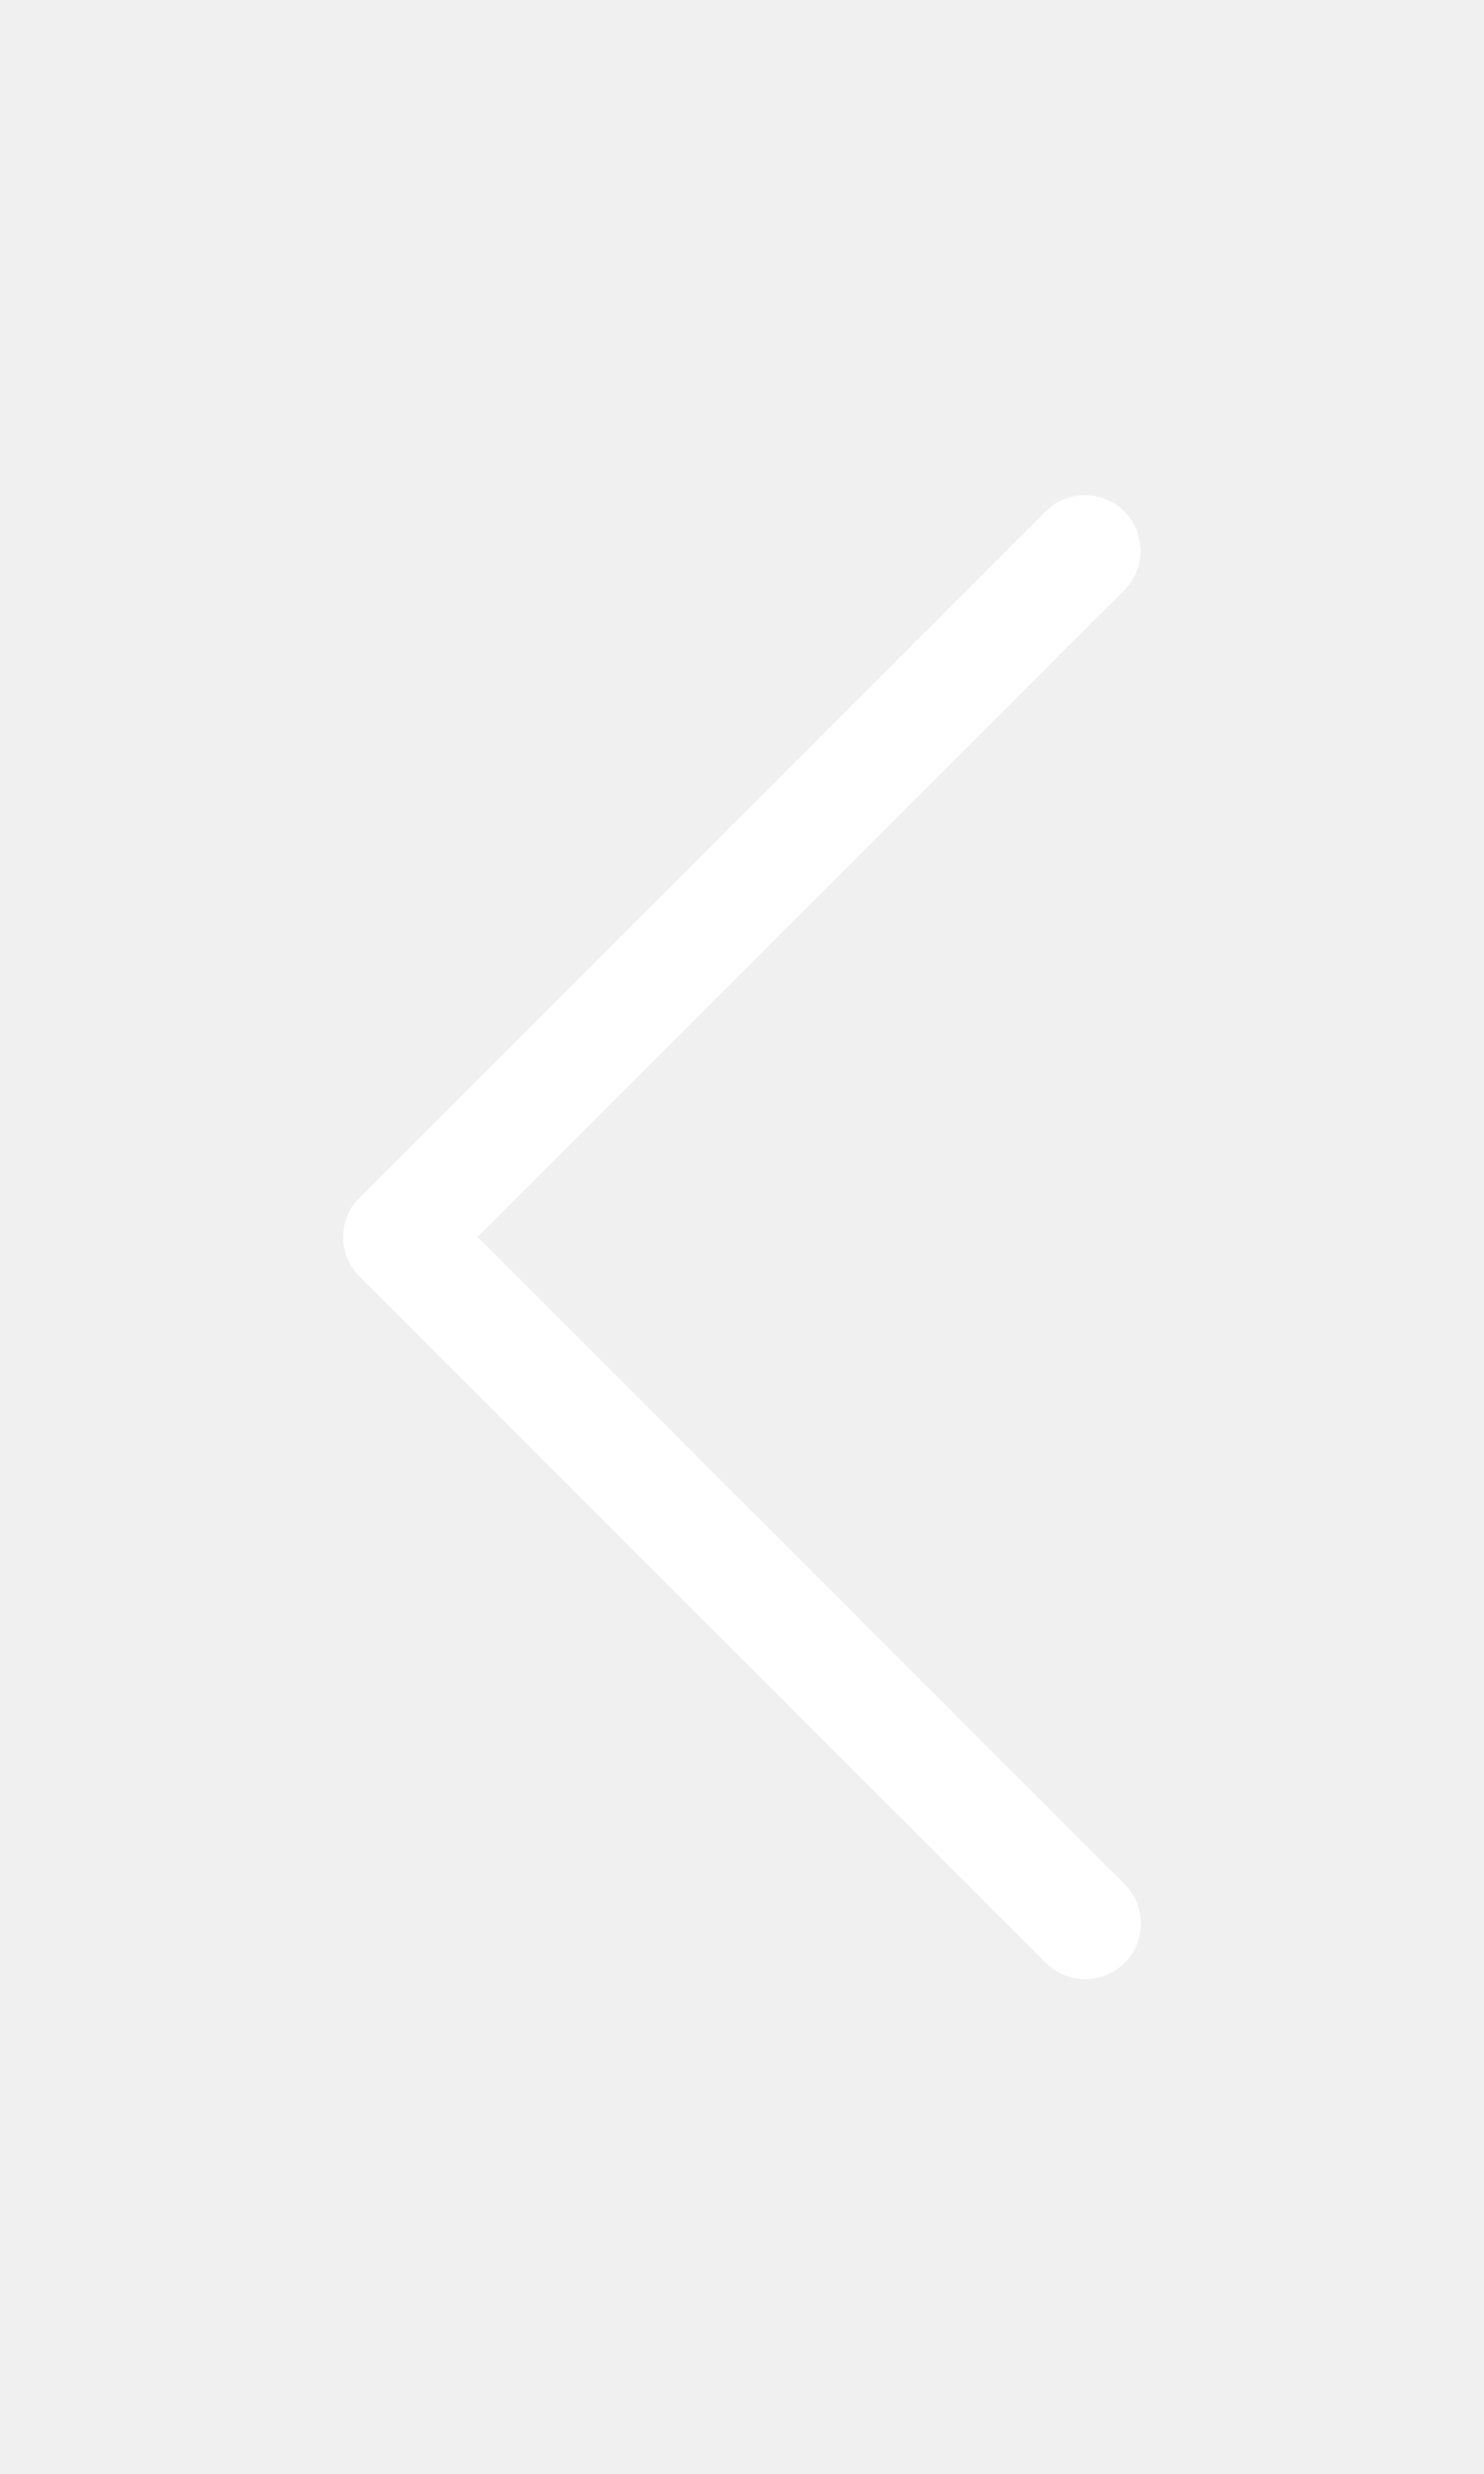
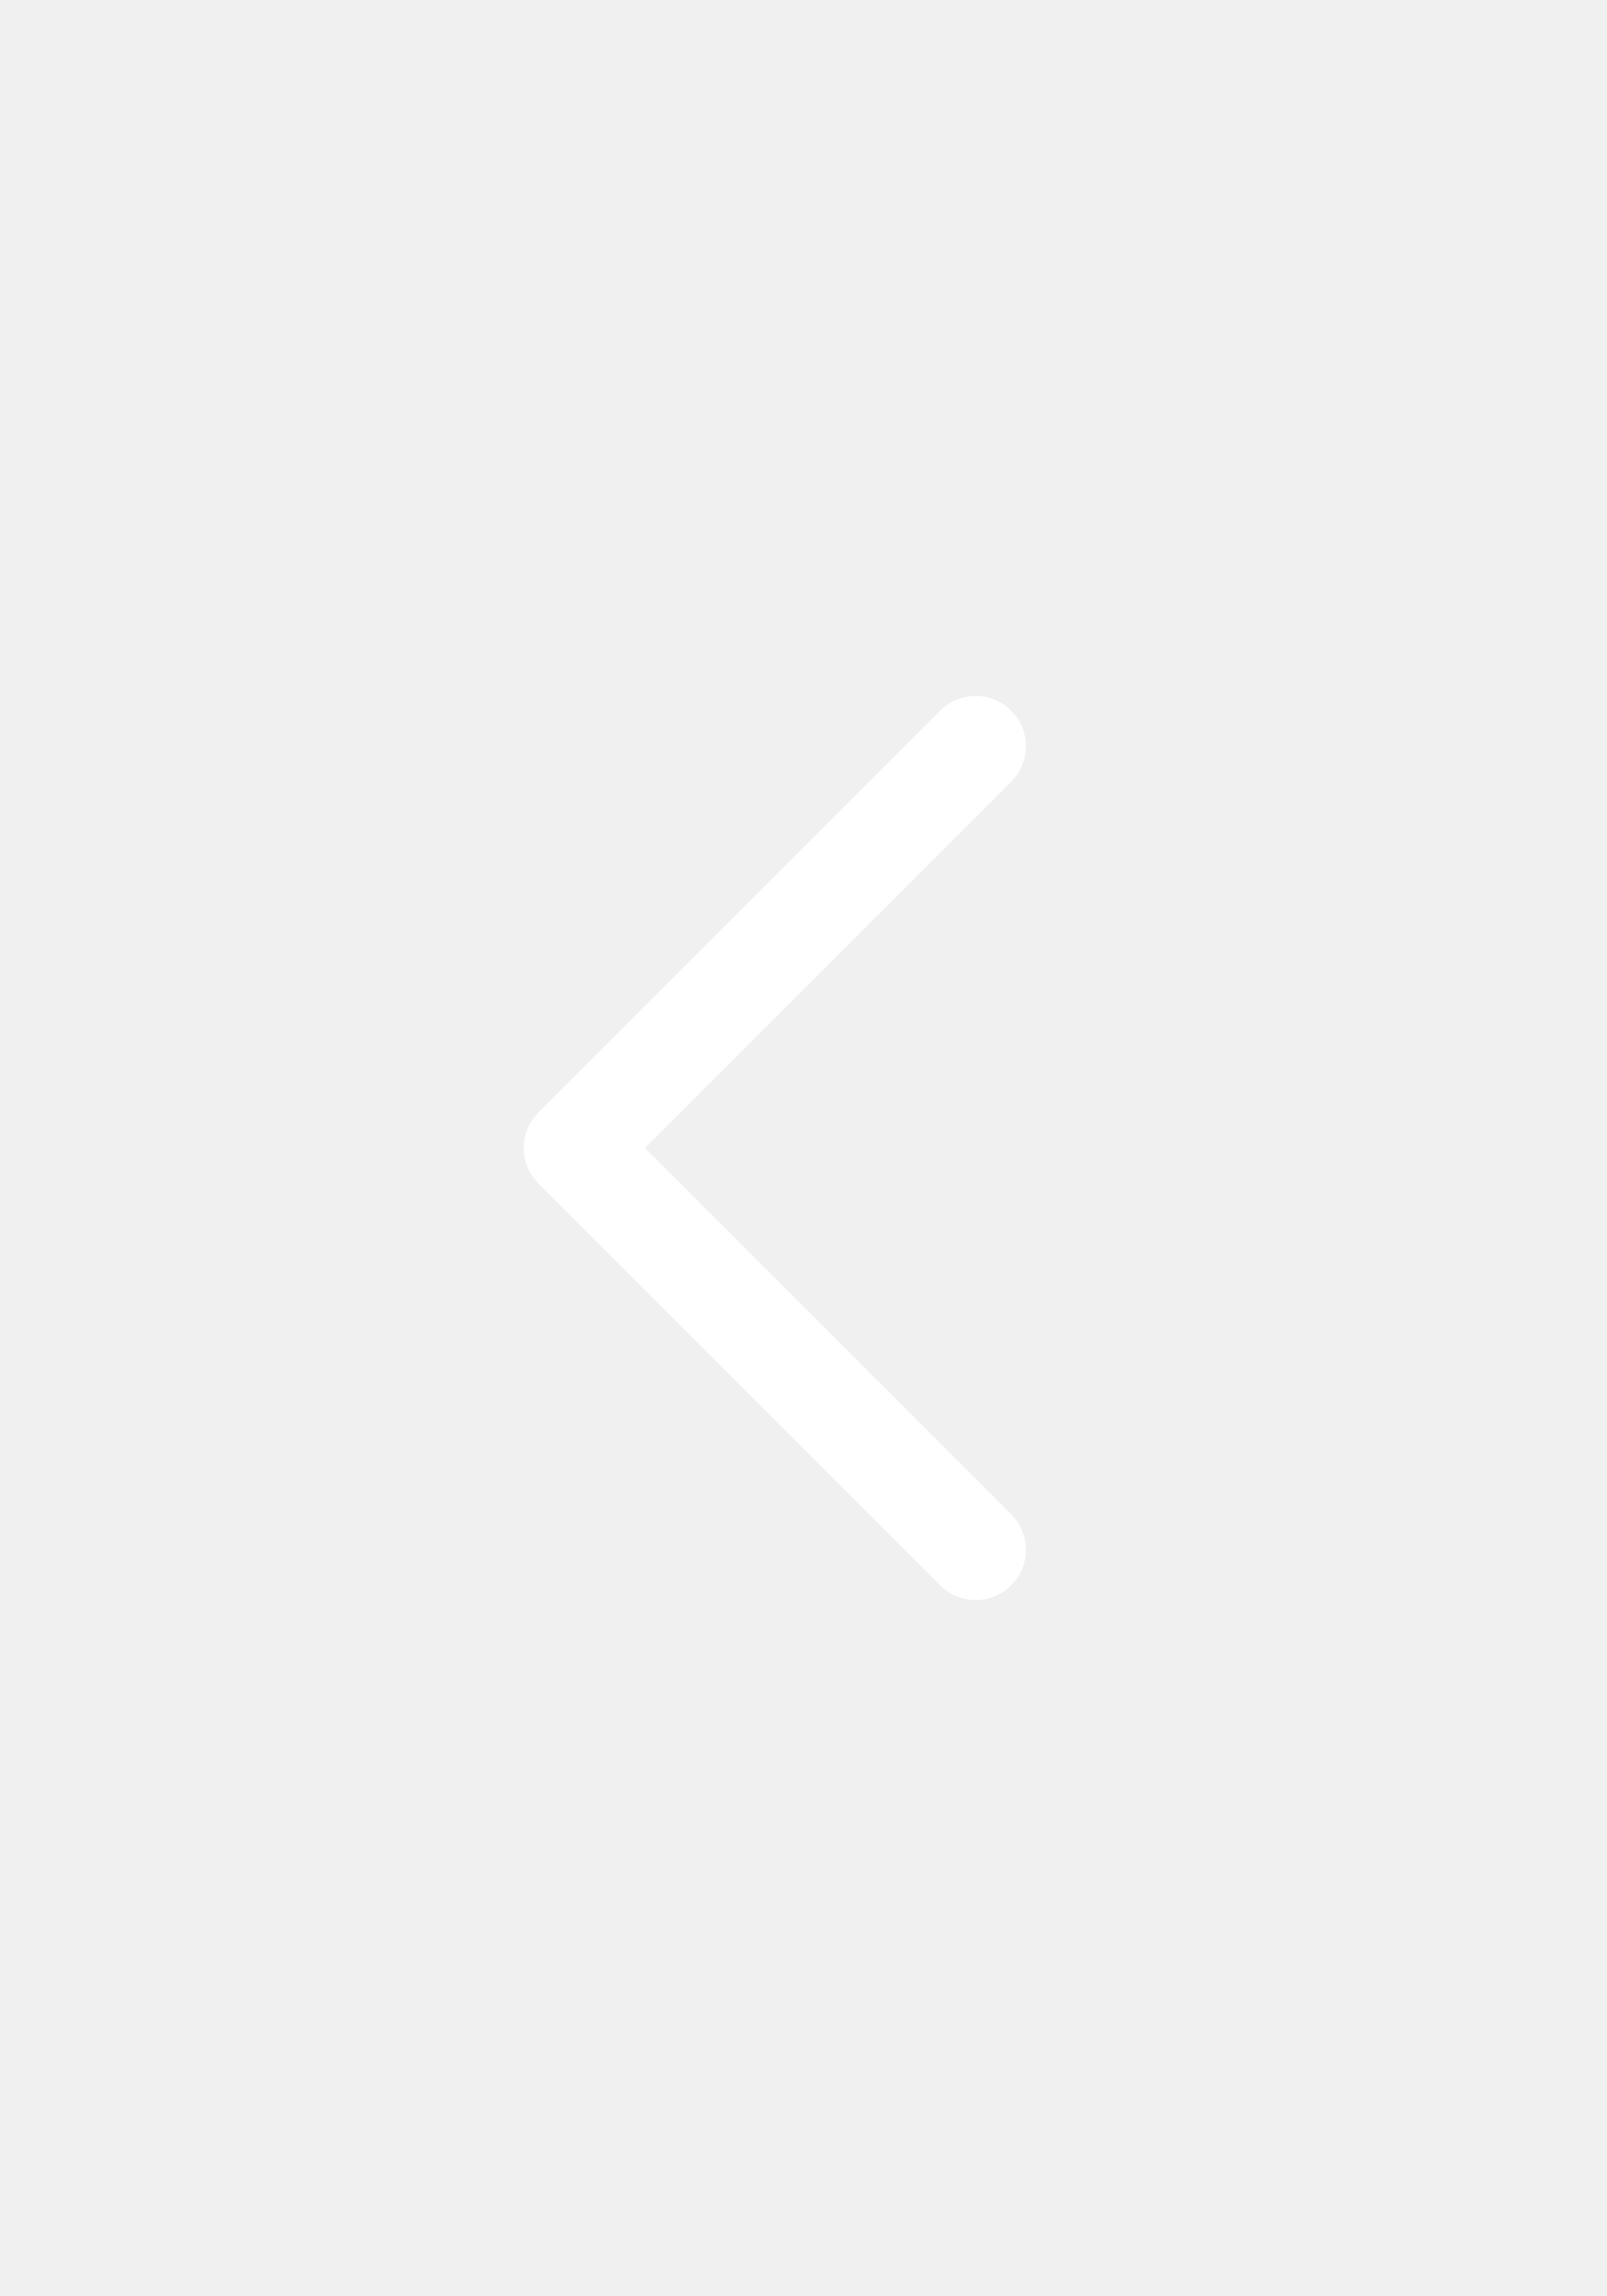
- <svg xmlns="http://www.w3.org/2000/svg" class="icon" style="width: 24px;height: 40px;vertical-align: middle;fill: currentColor;overflow: hidden;" viewBox="0 0 1024 1024" version="1.1" p-id="445">
-   <path d="M748.805 1024a38.297 38.297 0 0 1-27.154-11.246L248.005 539.177a38.389 38.389 0 0 1 0-54.297L721.605 11.28a38.423 38.423 0 0 1 54.4 54.274L329.502 512 776.005 958.457A38.4 38.4 0 0 1 748.85 1024z" p-id="446" style="     fill: #fff; " />
+ <svg xmlns="http://www.w3.org/2000/svg" width="28px" height="40px" viewBox="0 0 28 28" version="1.1">
+   <g stroke="none" stroke-width="1" fill="none" fill-rule="evenodd">
+     <path d="M11.237,14 L17.619,7.619 C17.96,7.277 17.96,6.723 17.619,6.381 C17.277,6.04 16.723,6.04 16.381,6.381 L9.381,13.381 C9.04,13.723 9.04,14.277 9.381,14.619 L16.381,21.619 C16.723,21.96 17.277,21.96 17.619,21.619 C17.96,21.277 17.96,20.723 17.619,20.381 L11.237,14 L11.237,14 Z" fill="#FFFFFF" />
+   </g>
</svg>
